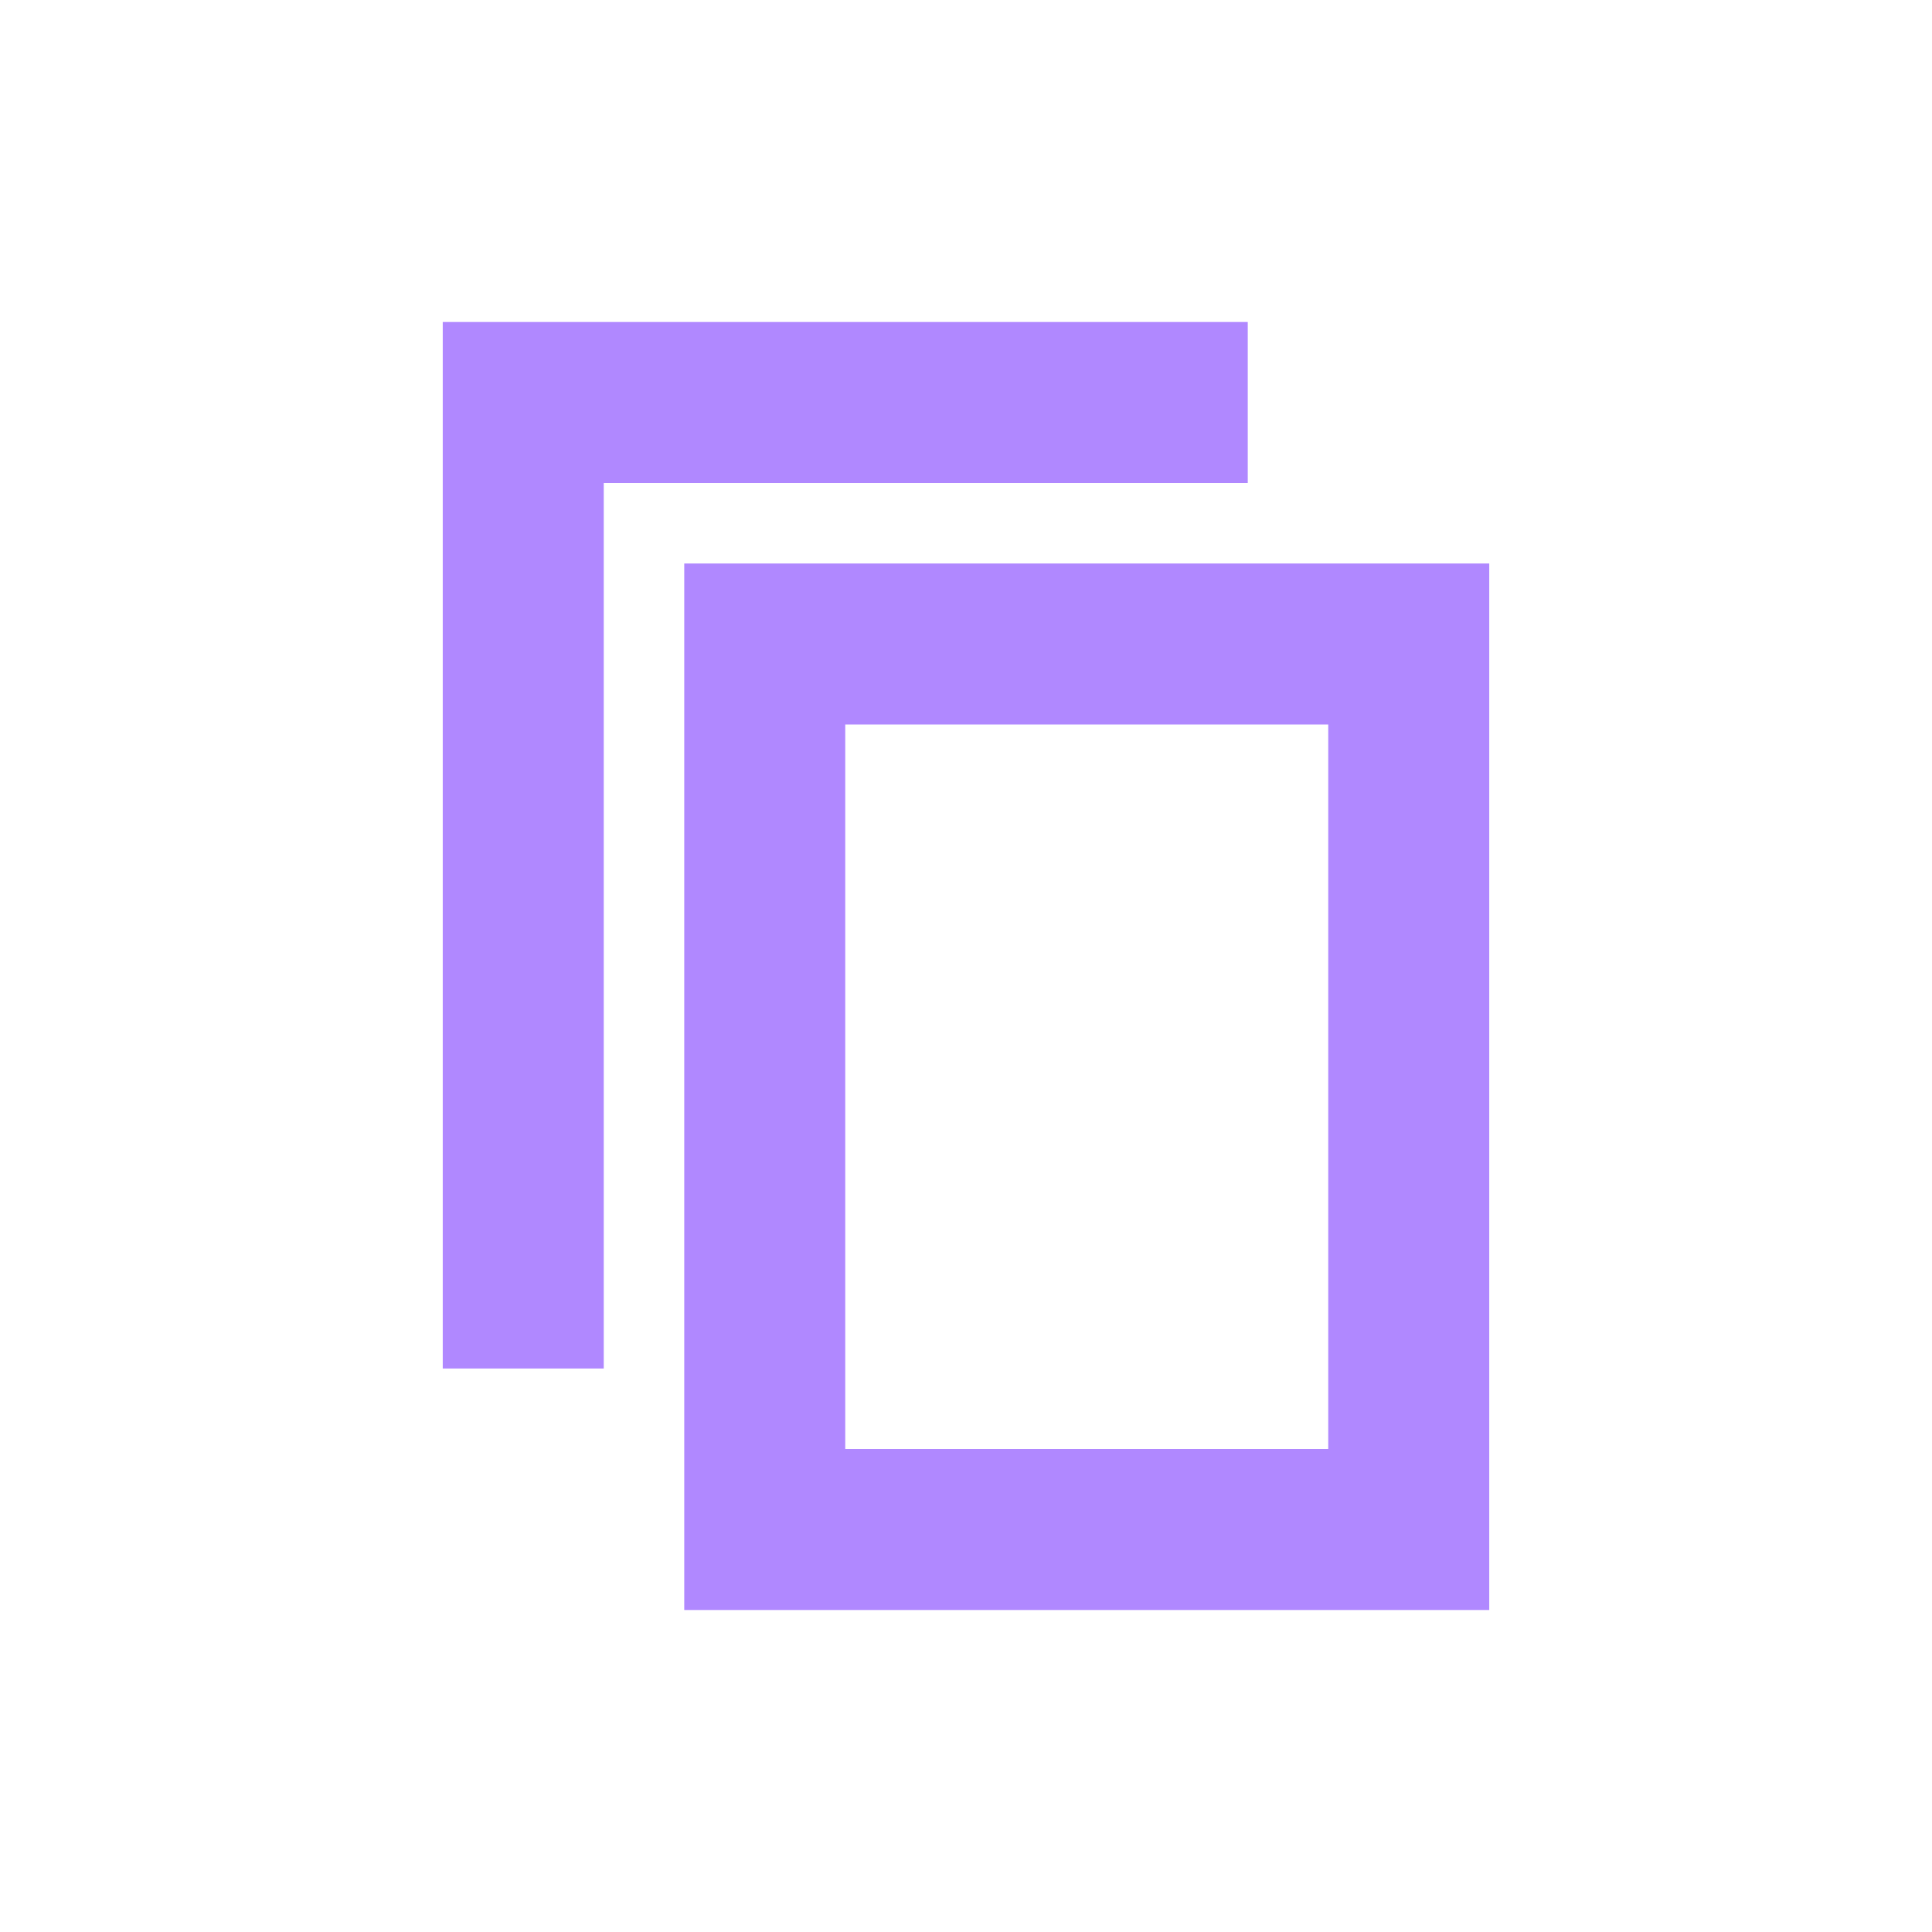
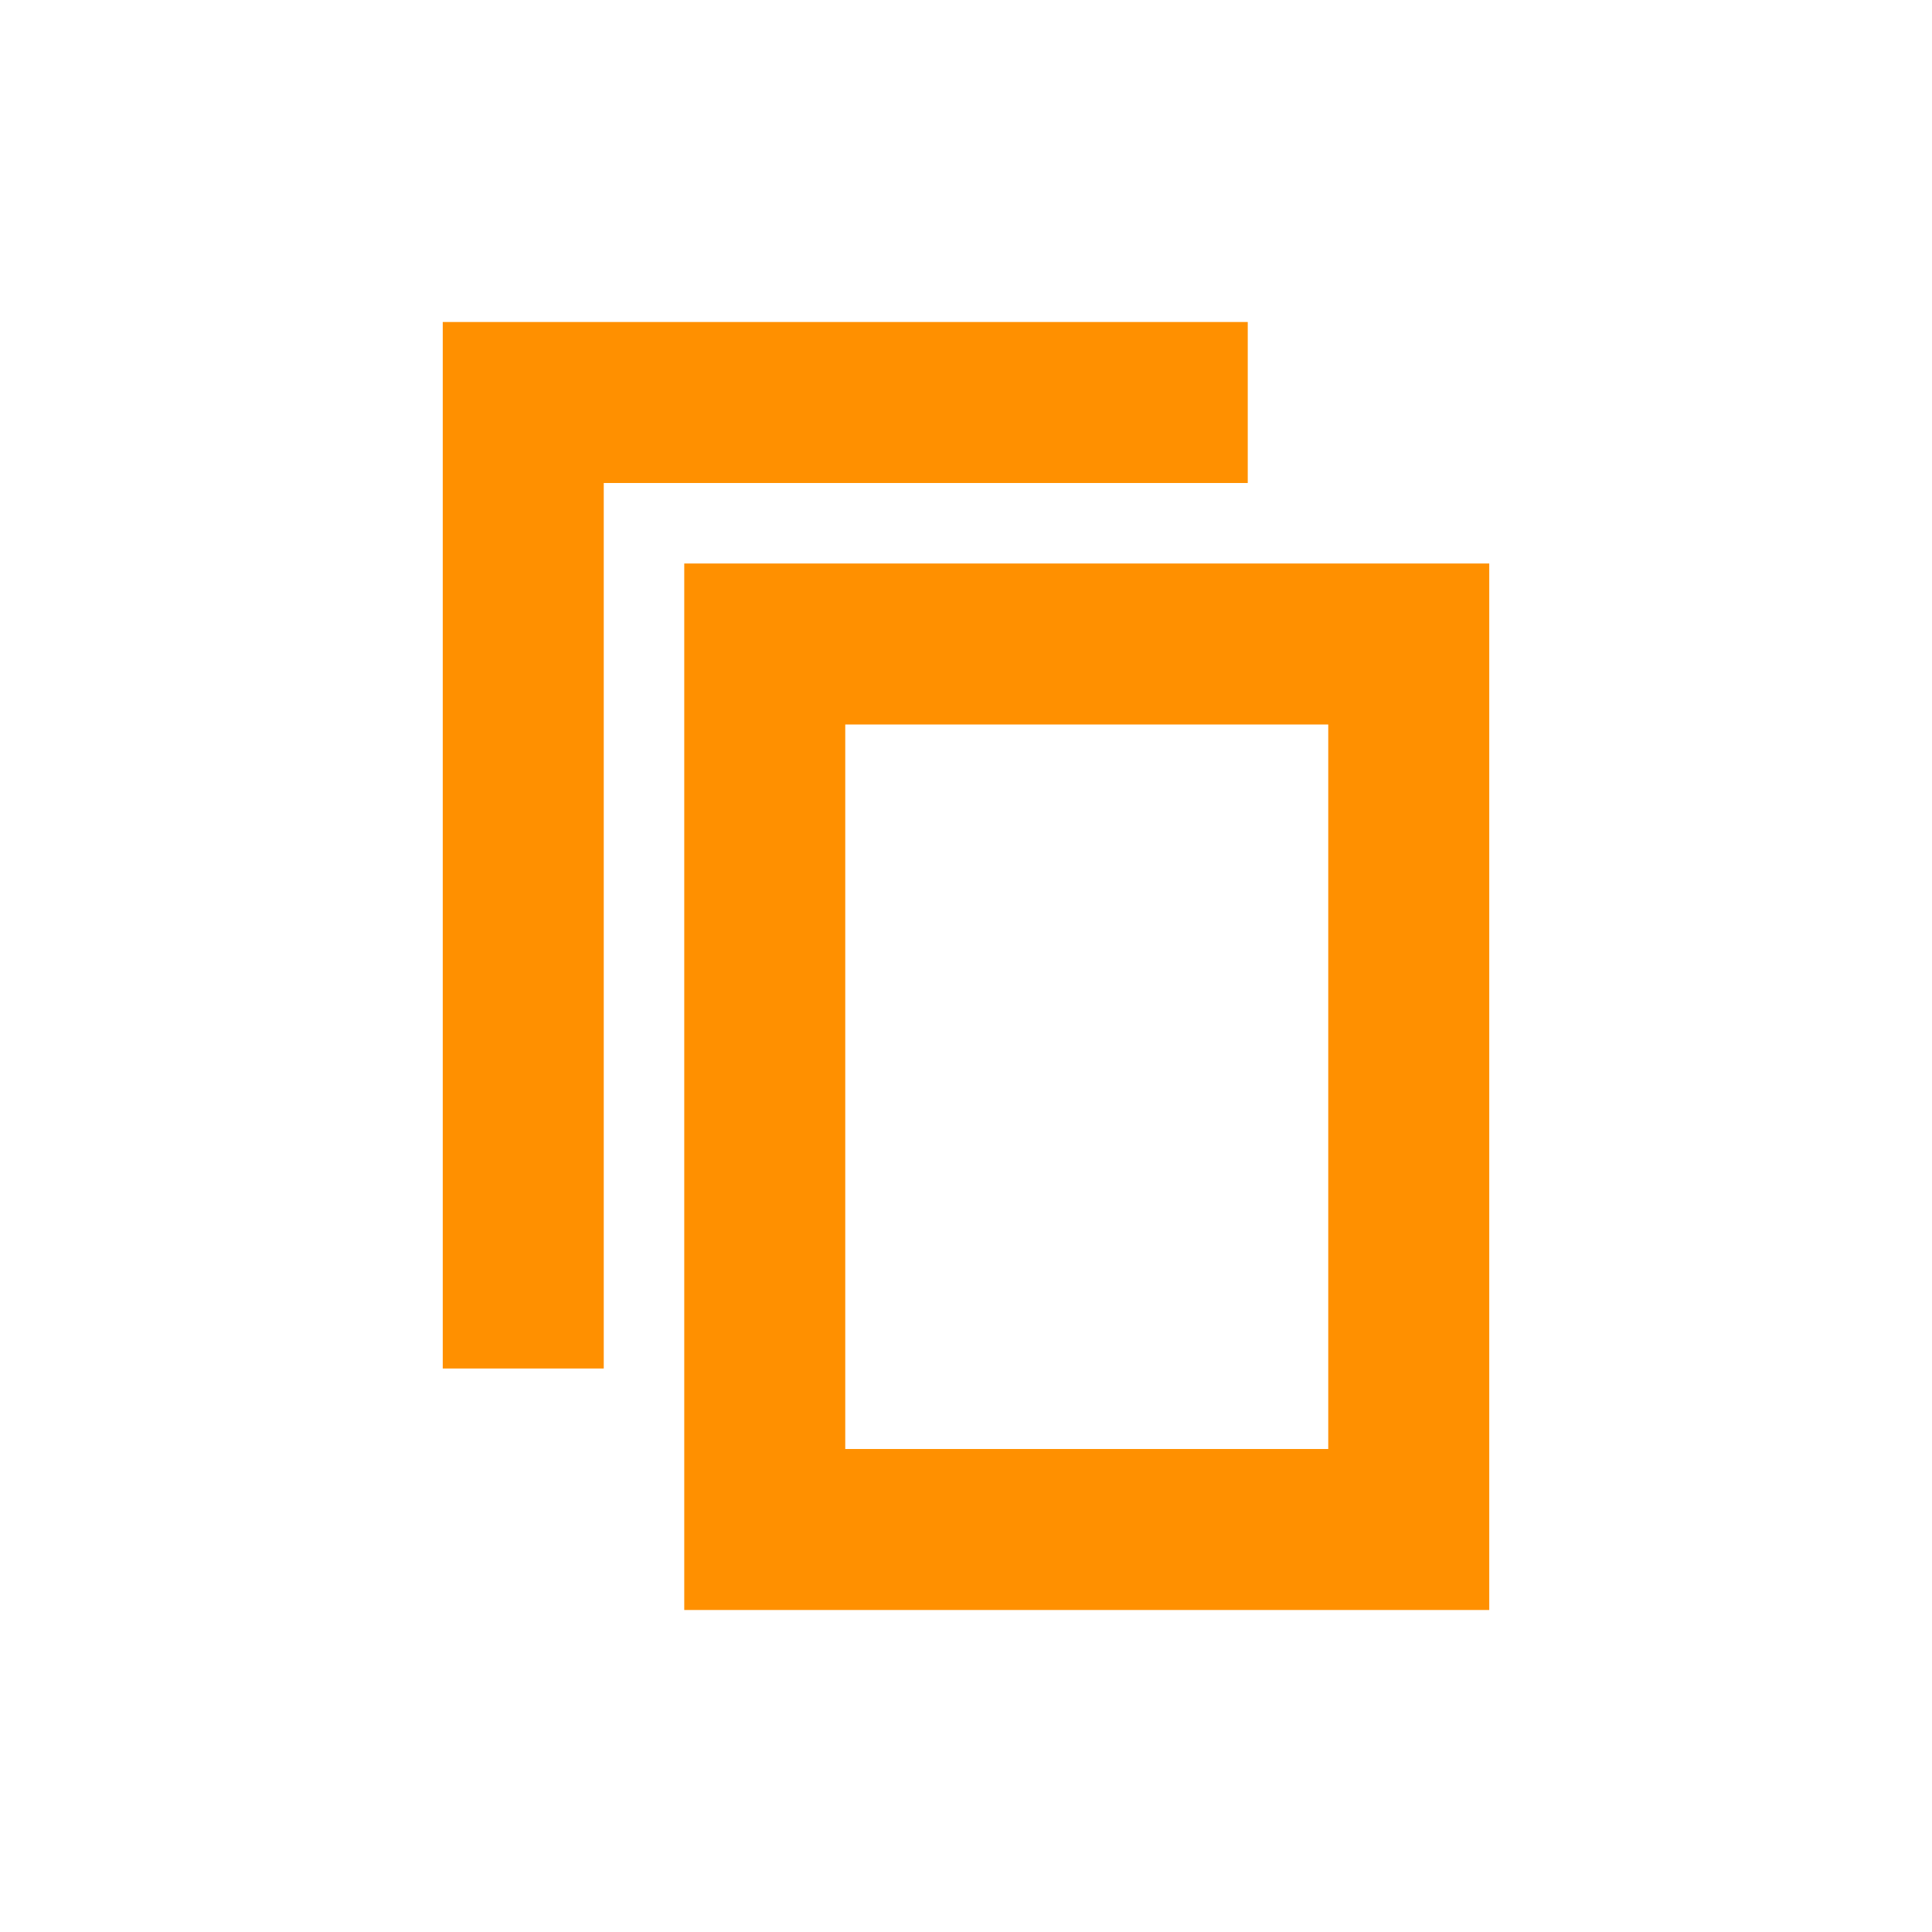
<svg xmlns="http://www.w3.org/2000/svg" width="24px" height="24px" viewBox="0 0 24 24" version="1.1">
  <g id="Artboard" stroke="none" stroke-width="1" fill="none" fill-rule="evenodd">
    <g id="ic-copy-liliac" transform="translate(2, 2)">
-       <g id="Group_8993" transform="translate(3, 2)" fill="#B088FF" fill-rule="nonzero">
+       <g id="Group_8993" transform="translate(3, 2)" fill="#FF9000" fill-rule="nonzero">
        <polygon id="Path_18959" points="2.5 13 0.5 13 0.5 0 10.5 0 10.5 2 2.5 2" />
      </g>
      <polygon id="Rectangle_4640" points="0 0 20 0 20 20 0 20" />
-       <g id="Group_8994" transform="translate(6, 5)" fill="#B088FF" fill-rule="nonzero">
+       <g id="Group_8994" transform="translate(6, 5)" fill="#FF9000" fill-rule="nonzero">
        <path d="M10.5,13 L0.5,13 L0.5,0 L10.5,0 L10.5,13 Z M2.5,11 L8.5,11 L8.5,2 L2.5,2 L2.5,11 Z" id="Path_18960" />
      </g>
    </g>
  </g>
</svg>
